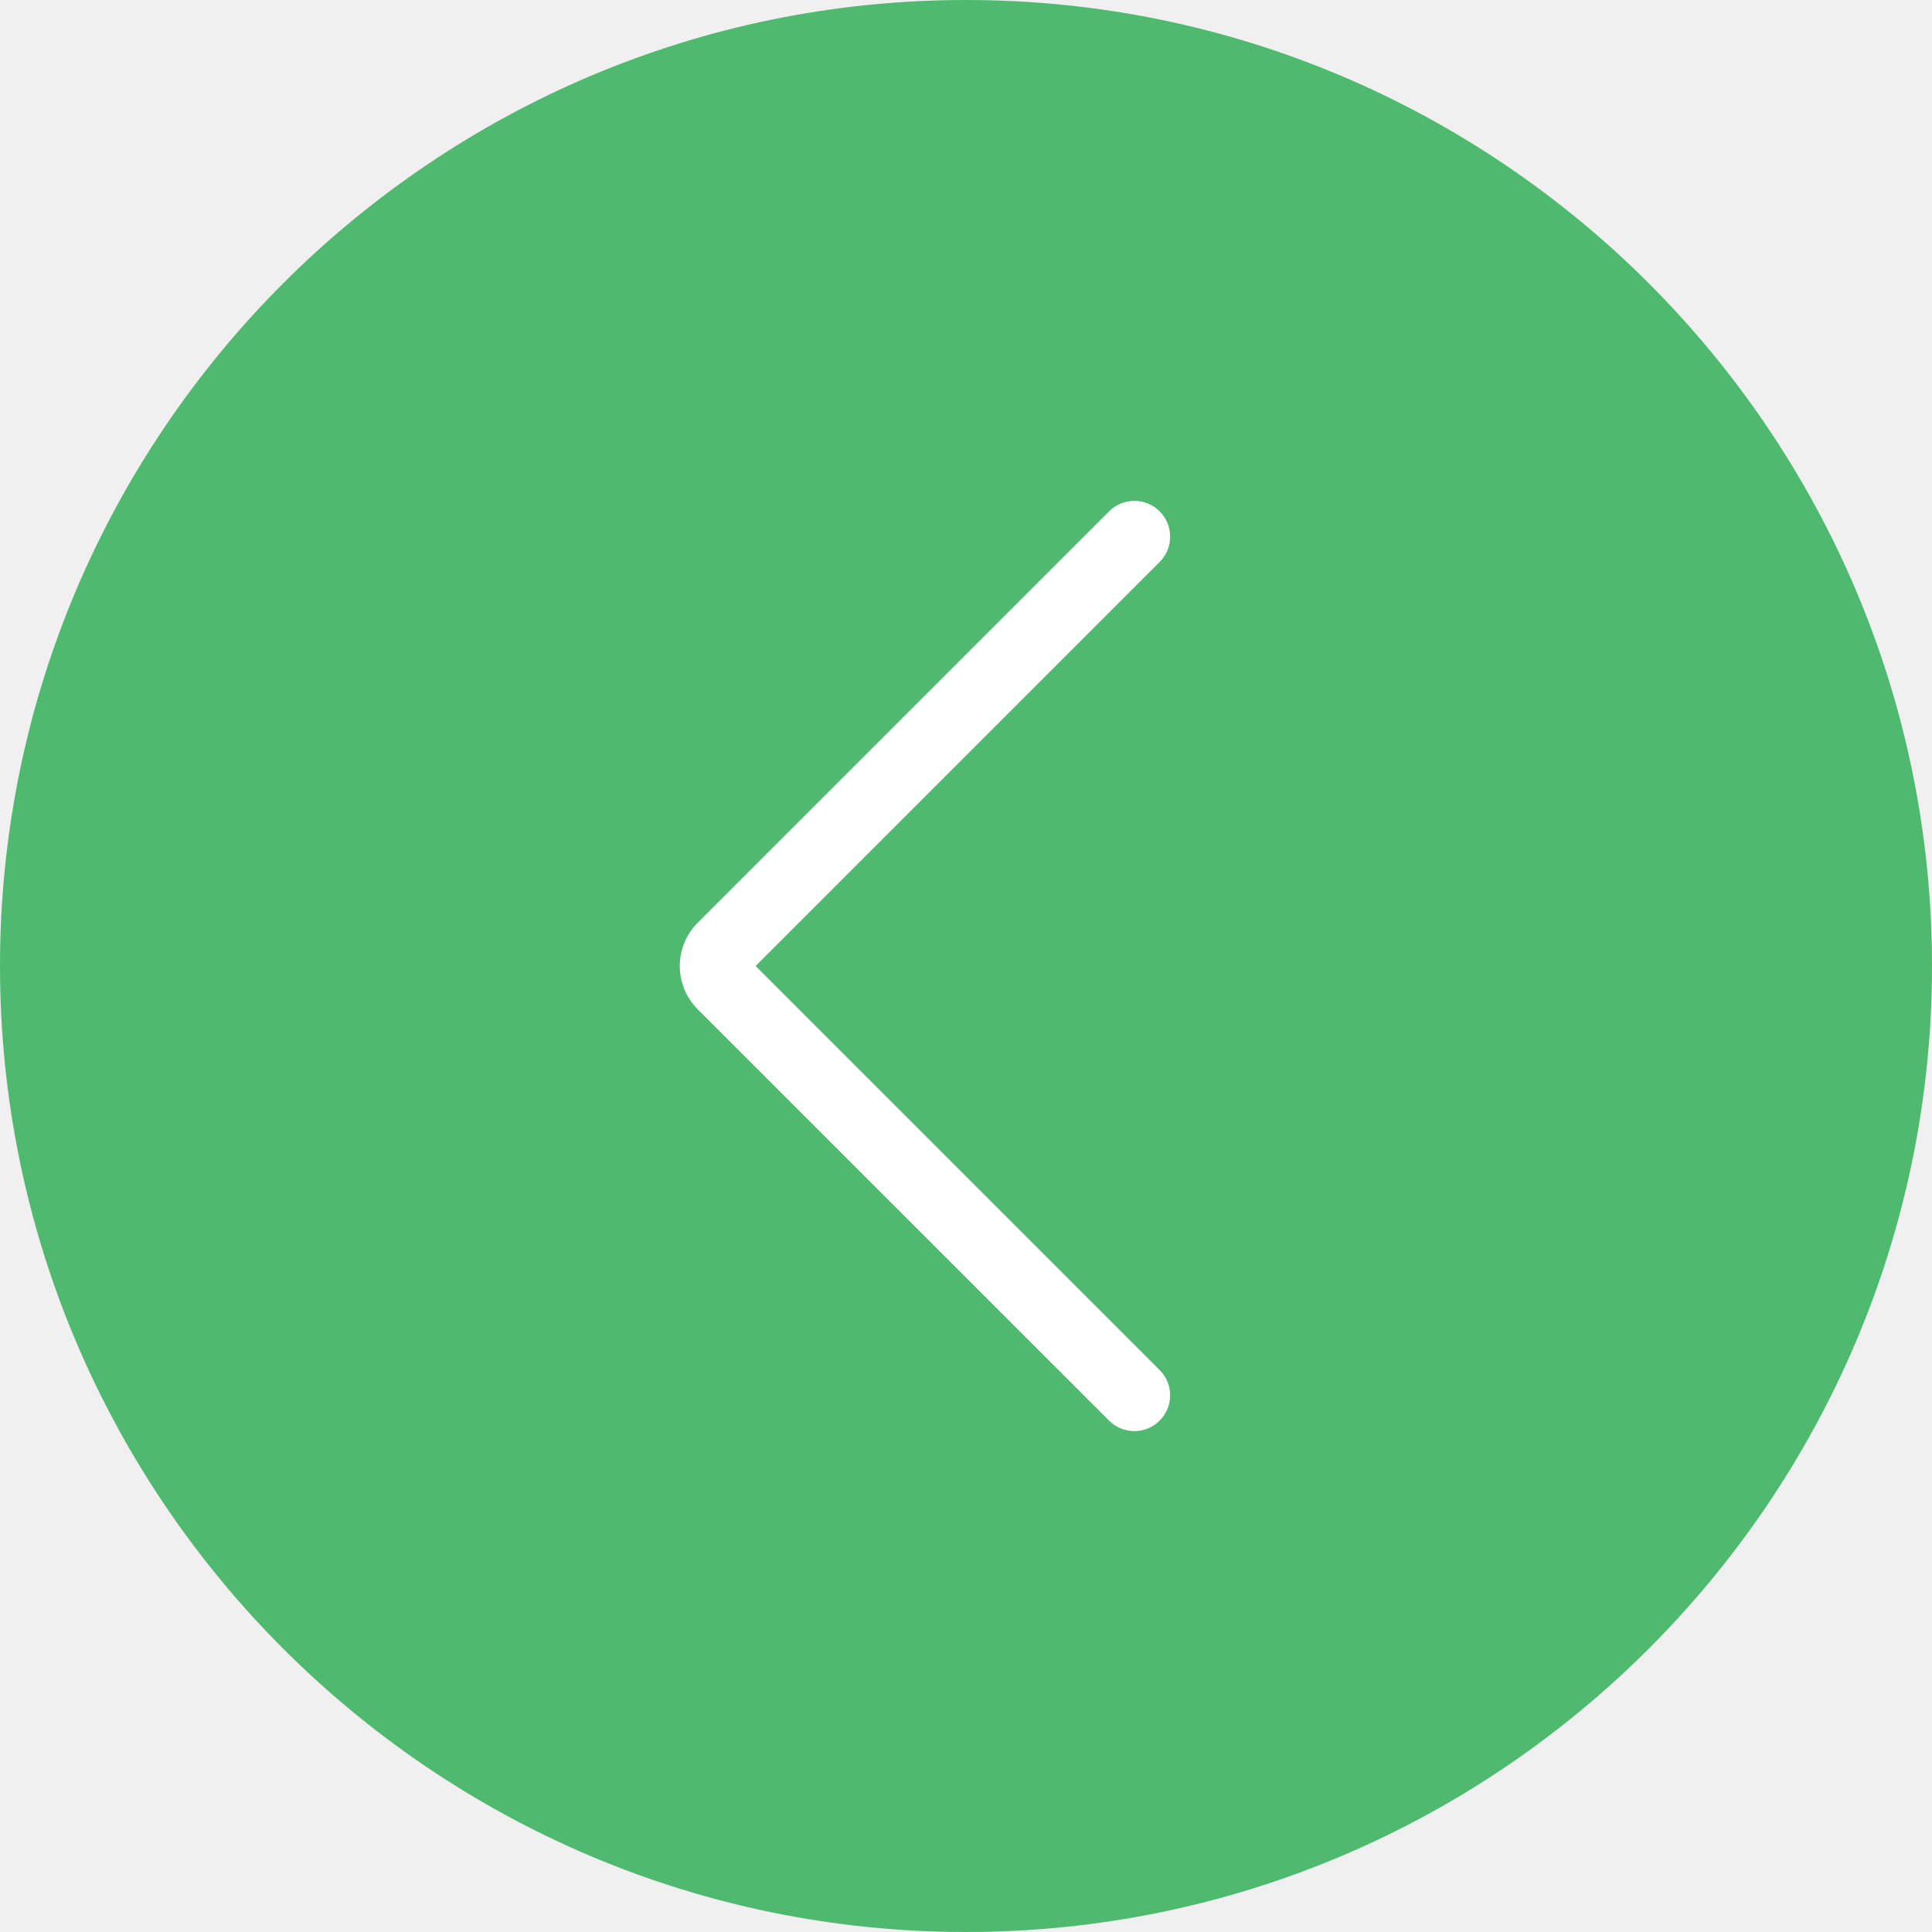
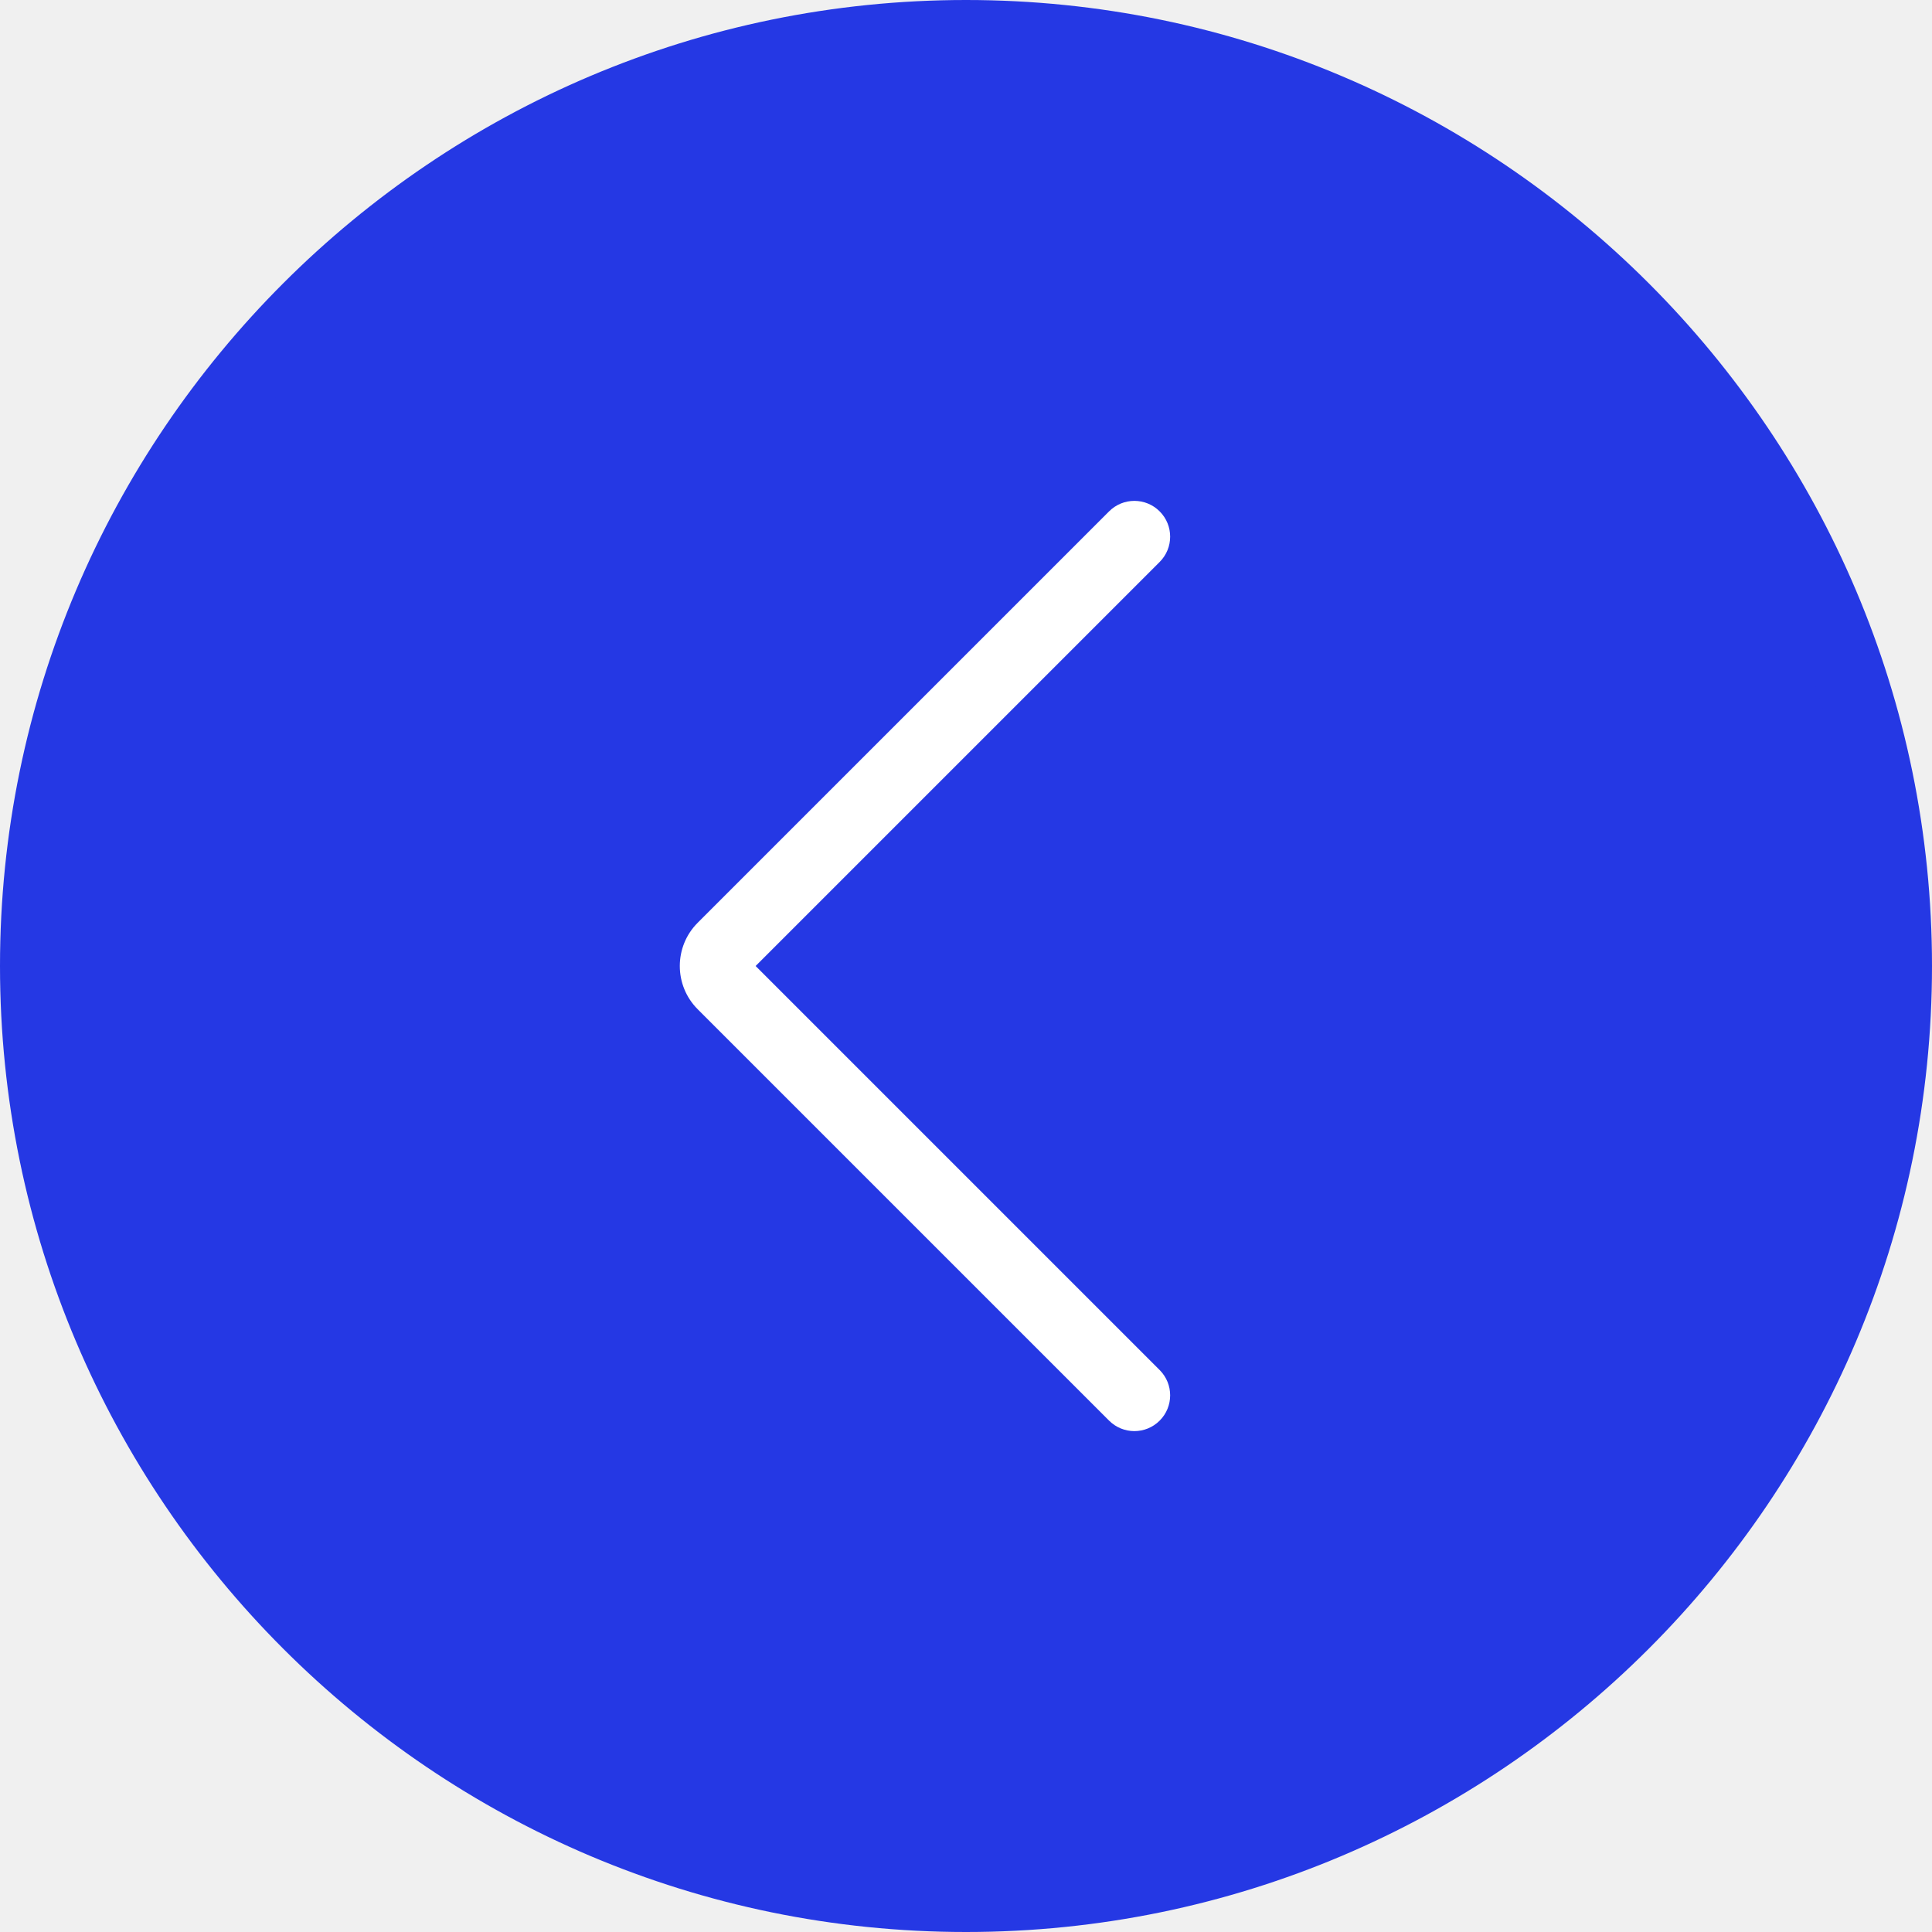
<svg xmlns="http://www.w3.org/2000/svg" version="1.1" id="Capa_1" x="0px" y="0px" viewBox="0 0 54 54" style="enable-background:new 0 0 54 54;" xml:space="preserve">
  <g>
    <g>
-       <path style="fill:#4FBA6F;" d="M27,1L27,1c14.359,0,26,11.641,26,26v0c0,14.359-11.641,26-26,26h0C12.641,53,1,41.359,1,27v0    C1,12.641,12.641,1,27,1z" />
-       <path style="fill:#4FBA6F;" d="M27,54C12.112,54,0,41.888,0,27S12.112,0,27,0s27,12.112,27,27S41.888,54,27,54z M27,2    C13.215,2,2,13.215,2,27s11.215,25,25,25s25-11.215,25-25S40.785,2,27,2z" />
+       <path style="fill:#2538e4;" d="M27,1L27,1c14.359,0,26,11.641,26,26v0c0,14.359-11.641,26-26,26h0C12.641,53,1,41.359,1,27v0    C1,12.641,12.641,1,27,1z" />
+       <path style="fill:#2538e4;" d="M27,54C12.112,54,0,41.888,0,27S12.112,0,27,0s27,12.112,27,27S41.888,54,27,54z M27,2    C13.215,2,2,13.215,2,27s11.215,25,25,25s25-11.215,25-25S40.785,2,27,2z" />
    </g>
    <path style="fill:#FFFFFF;" d="M31.706,40c-0.256,0-0.512-0.098-0.707-0.293L19.501,28.209c-0.667-0.667-0.667-1.751,0-2.418   l11.498-11.498c0.391-0.391,1.023-0.391,1.414,0s0.391,1.023,0,1.414L21.12,27l11.293,11.293c0.391,0.391,0.391,1.023,0,1.414   C32.218,39.902,31.962,40,31.706,40z" />
  </g>
  <g>
</g>
  <g>
</g>
  <g>
</g>
  <g>
</g>
  <g>
</g>
  <g>
</g>
  <g>
</g>
  <g>
</g>
  <g>
</g>
  <g>
</g>
  <g>
</g>
  <g>
</g>
  <g>
</g>
  <g>
</g>
  <g>
</g>
</svg>
